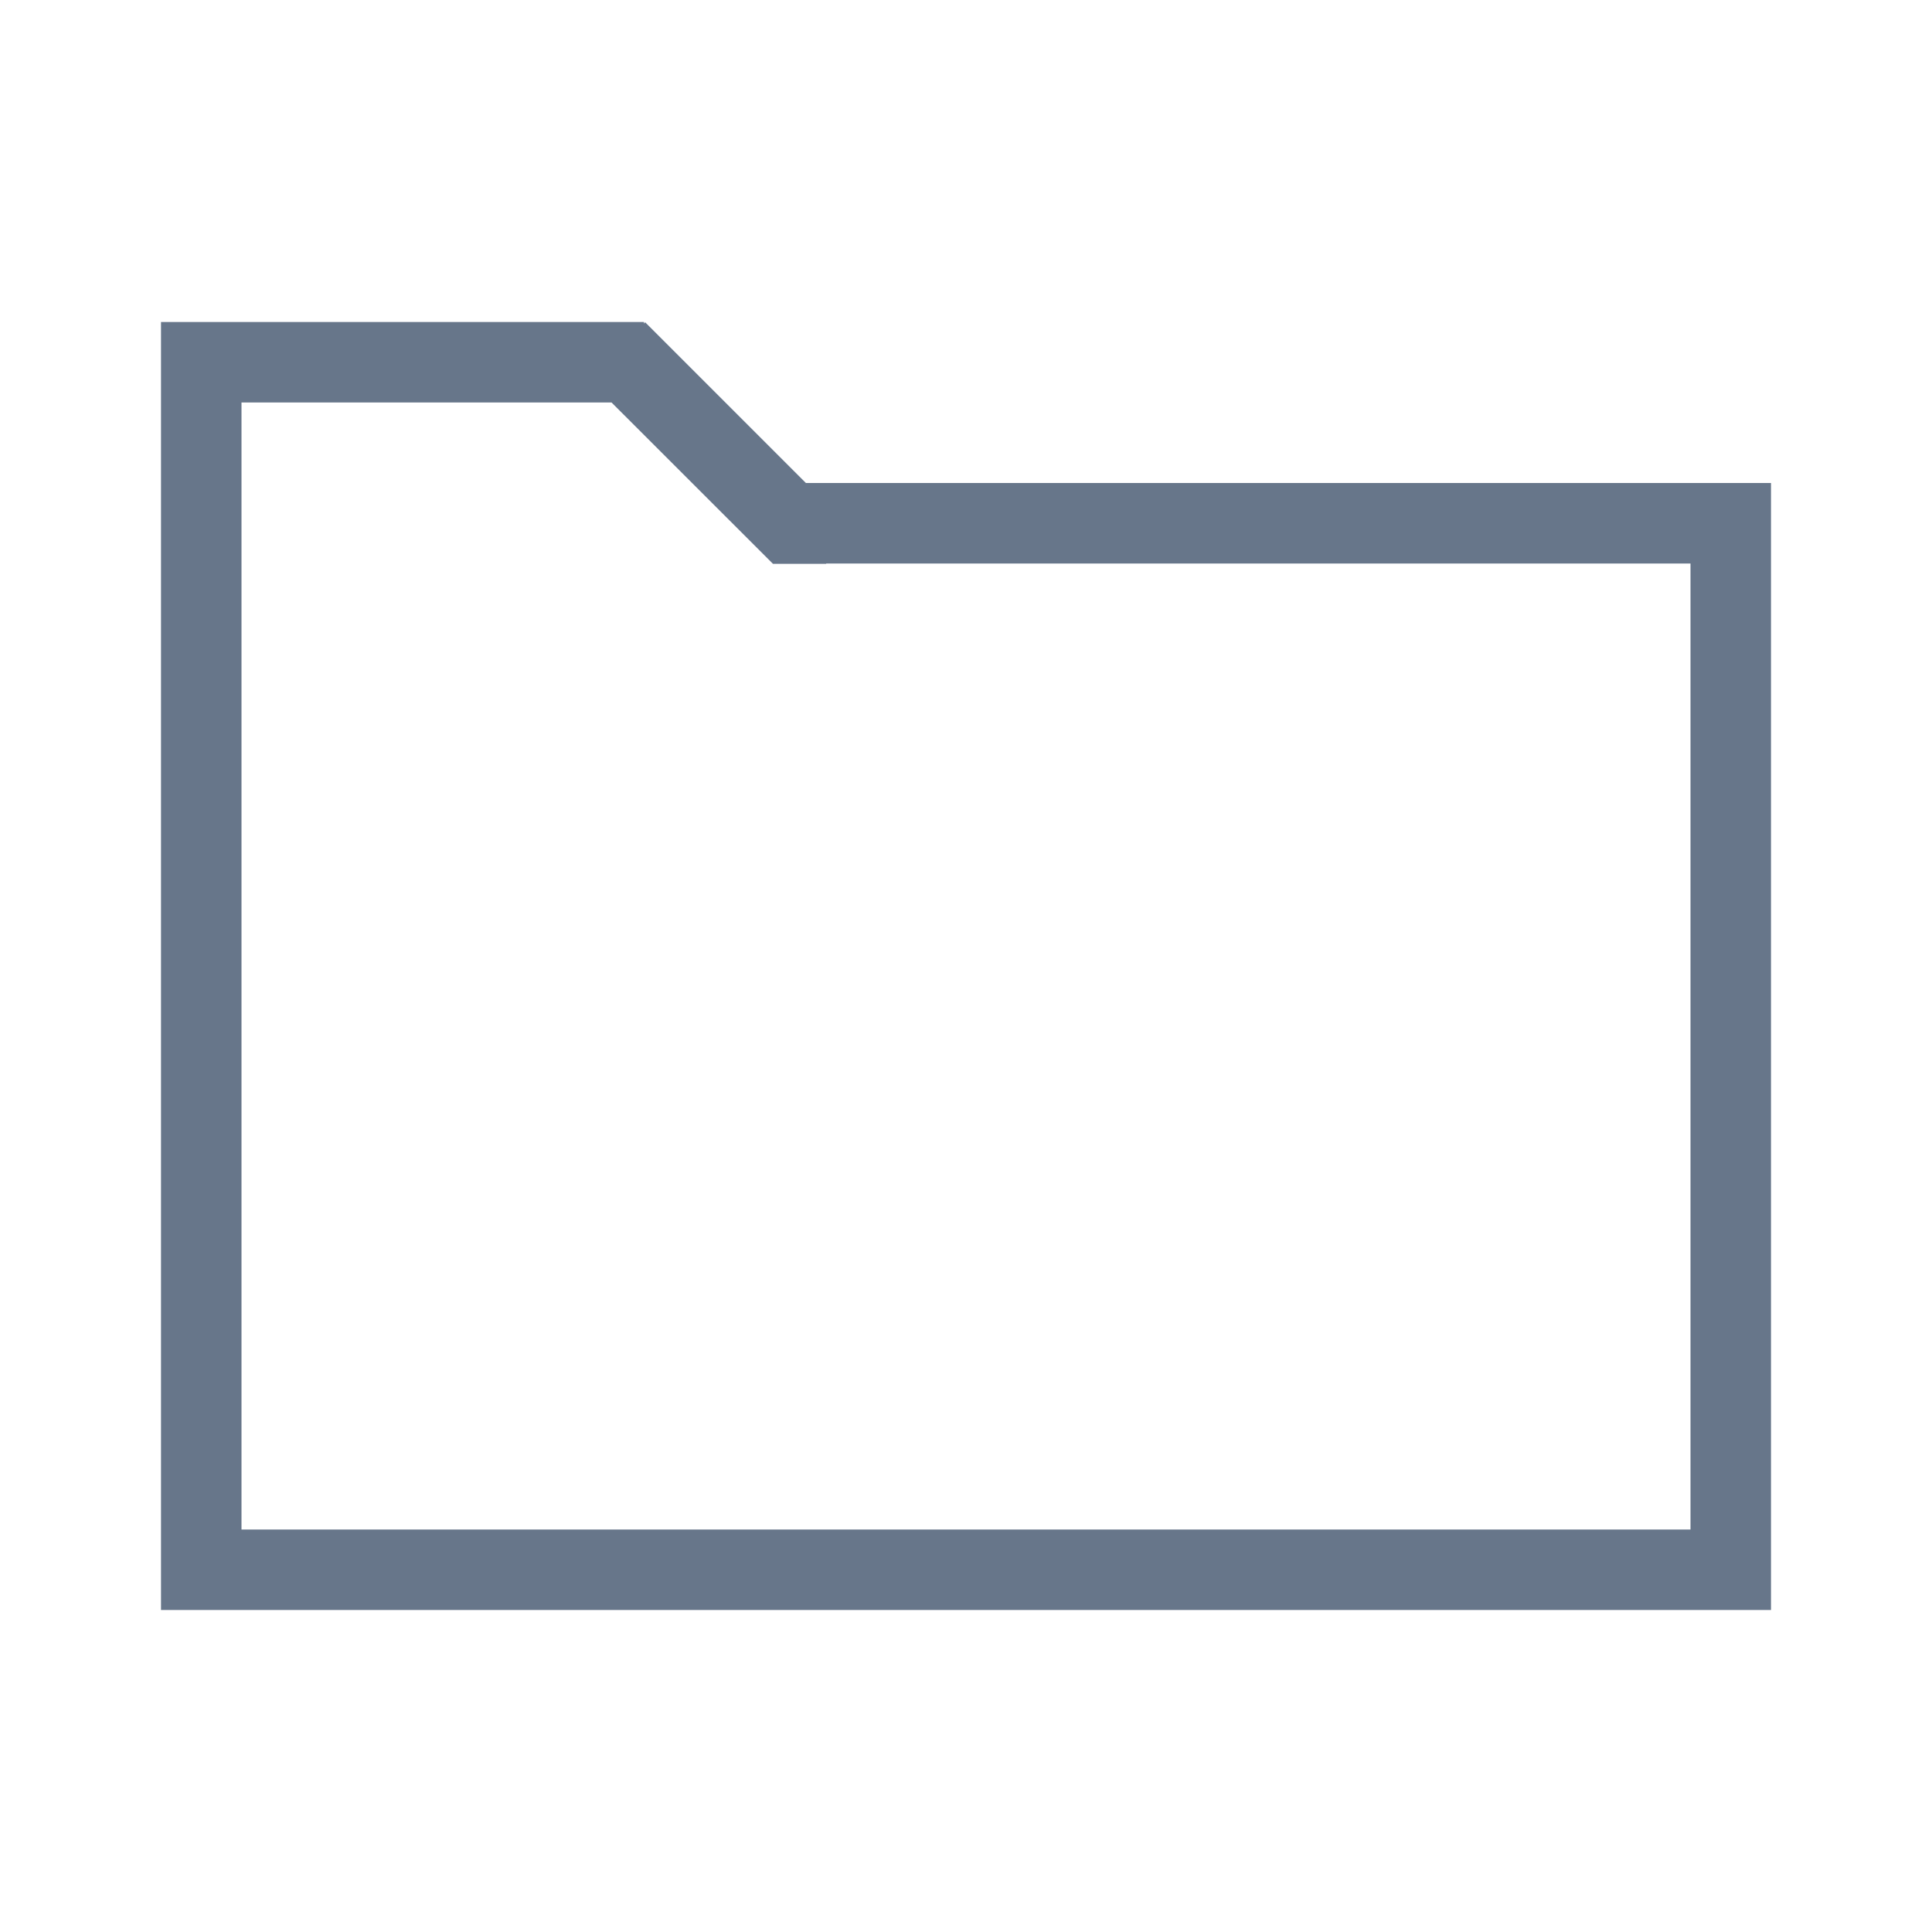
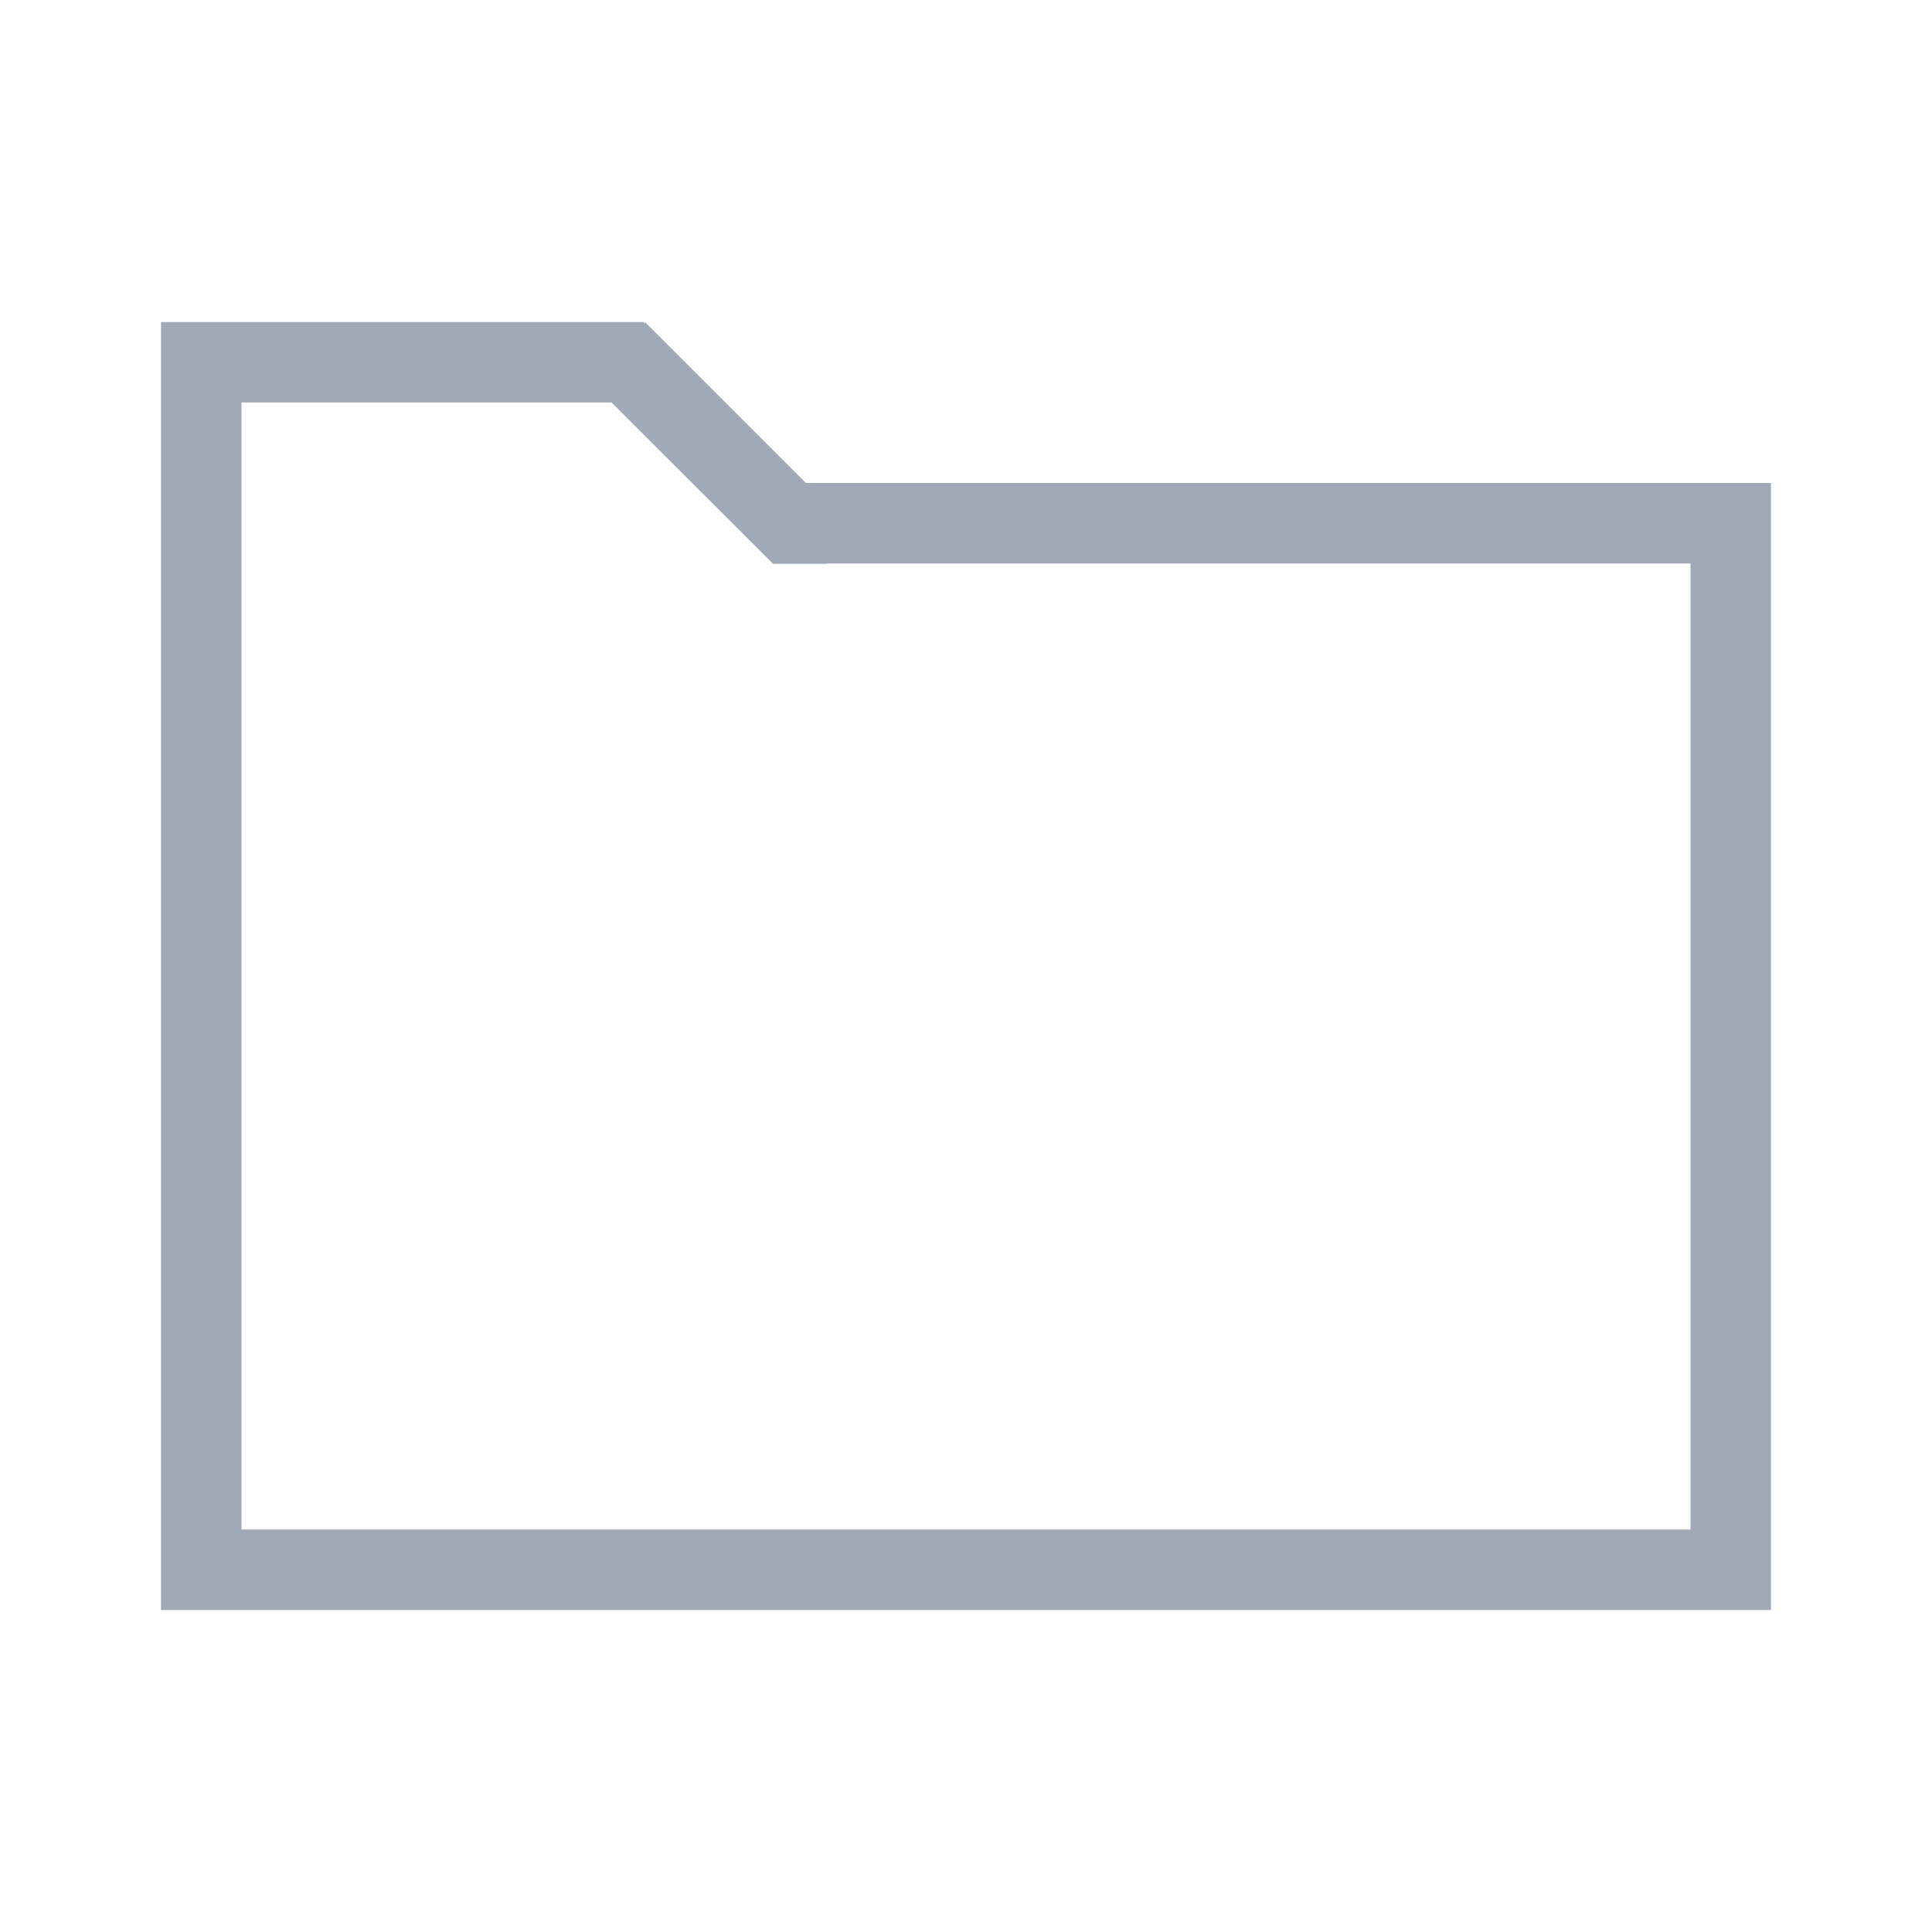
<svg xmlns="http://www.w3.org/2000/svg" width="24" height="24">
-   <path fill="#67768A" fill-rule="evenodd" d="M10.011 6H22v14H2V4h6v.019l.015-.015L10.011 6zm.252 1l-0.0.004h-.661L7.597 5H3v14h18V7H10.263z" />
+   <path fill="#A1A9B7" fill-rule="evenodd" d="M10.011 6H22v14H2V4h6v.019l.015-.015L10.011 6zm.252 1l-0.0.004h-.661L7.597 5H3v14h18V7H10.263z" />
</svg>
